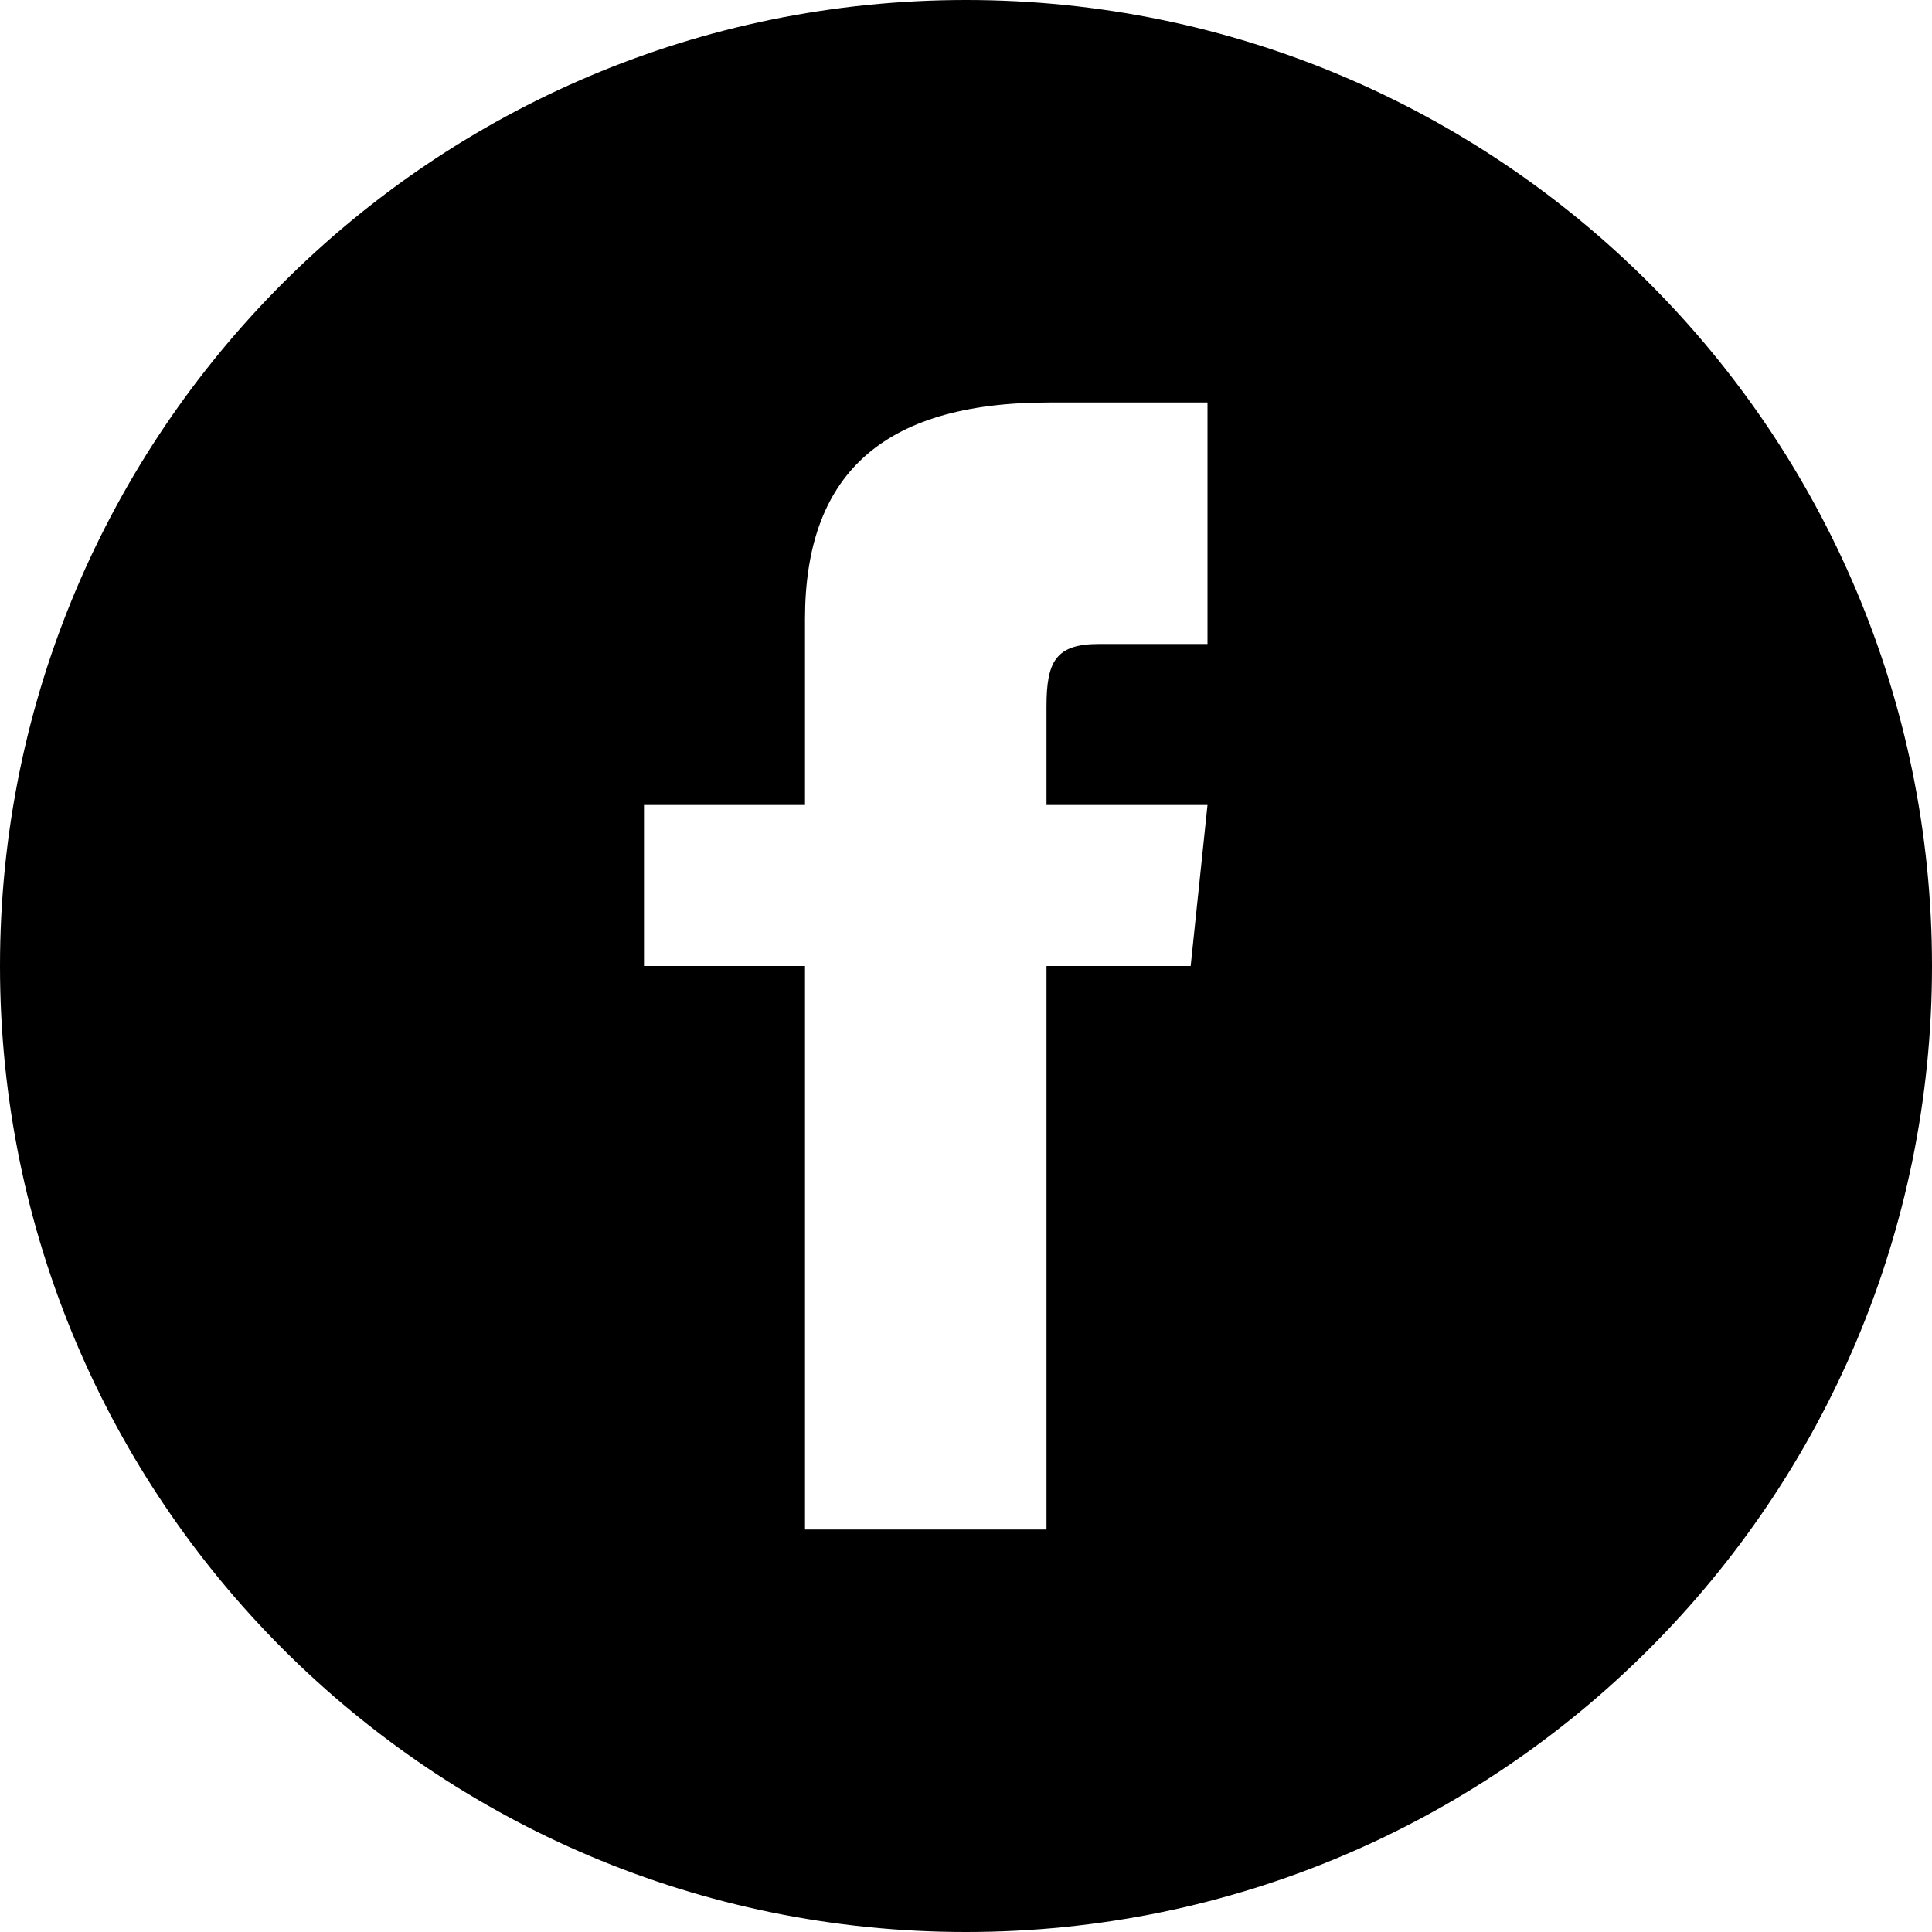
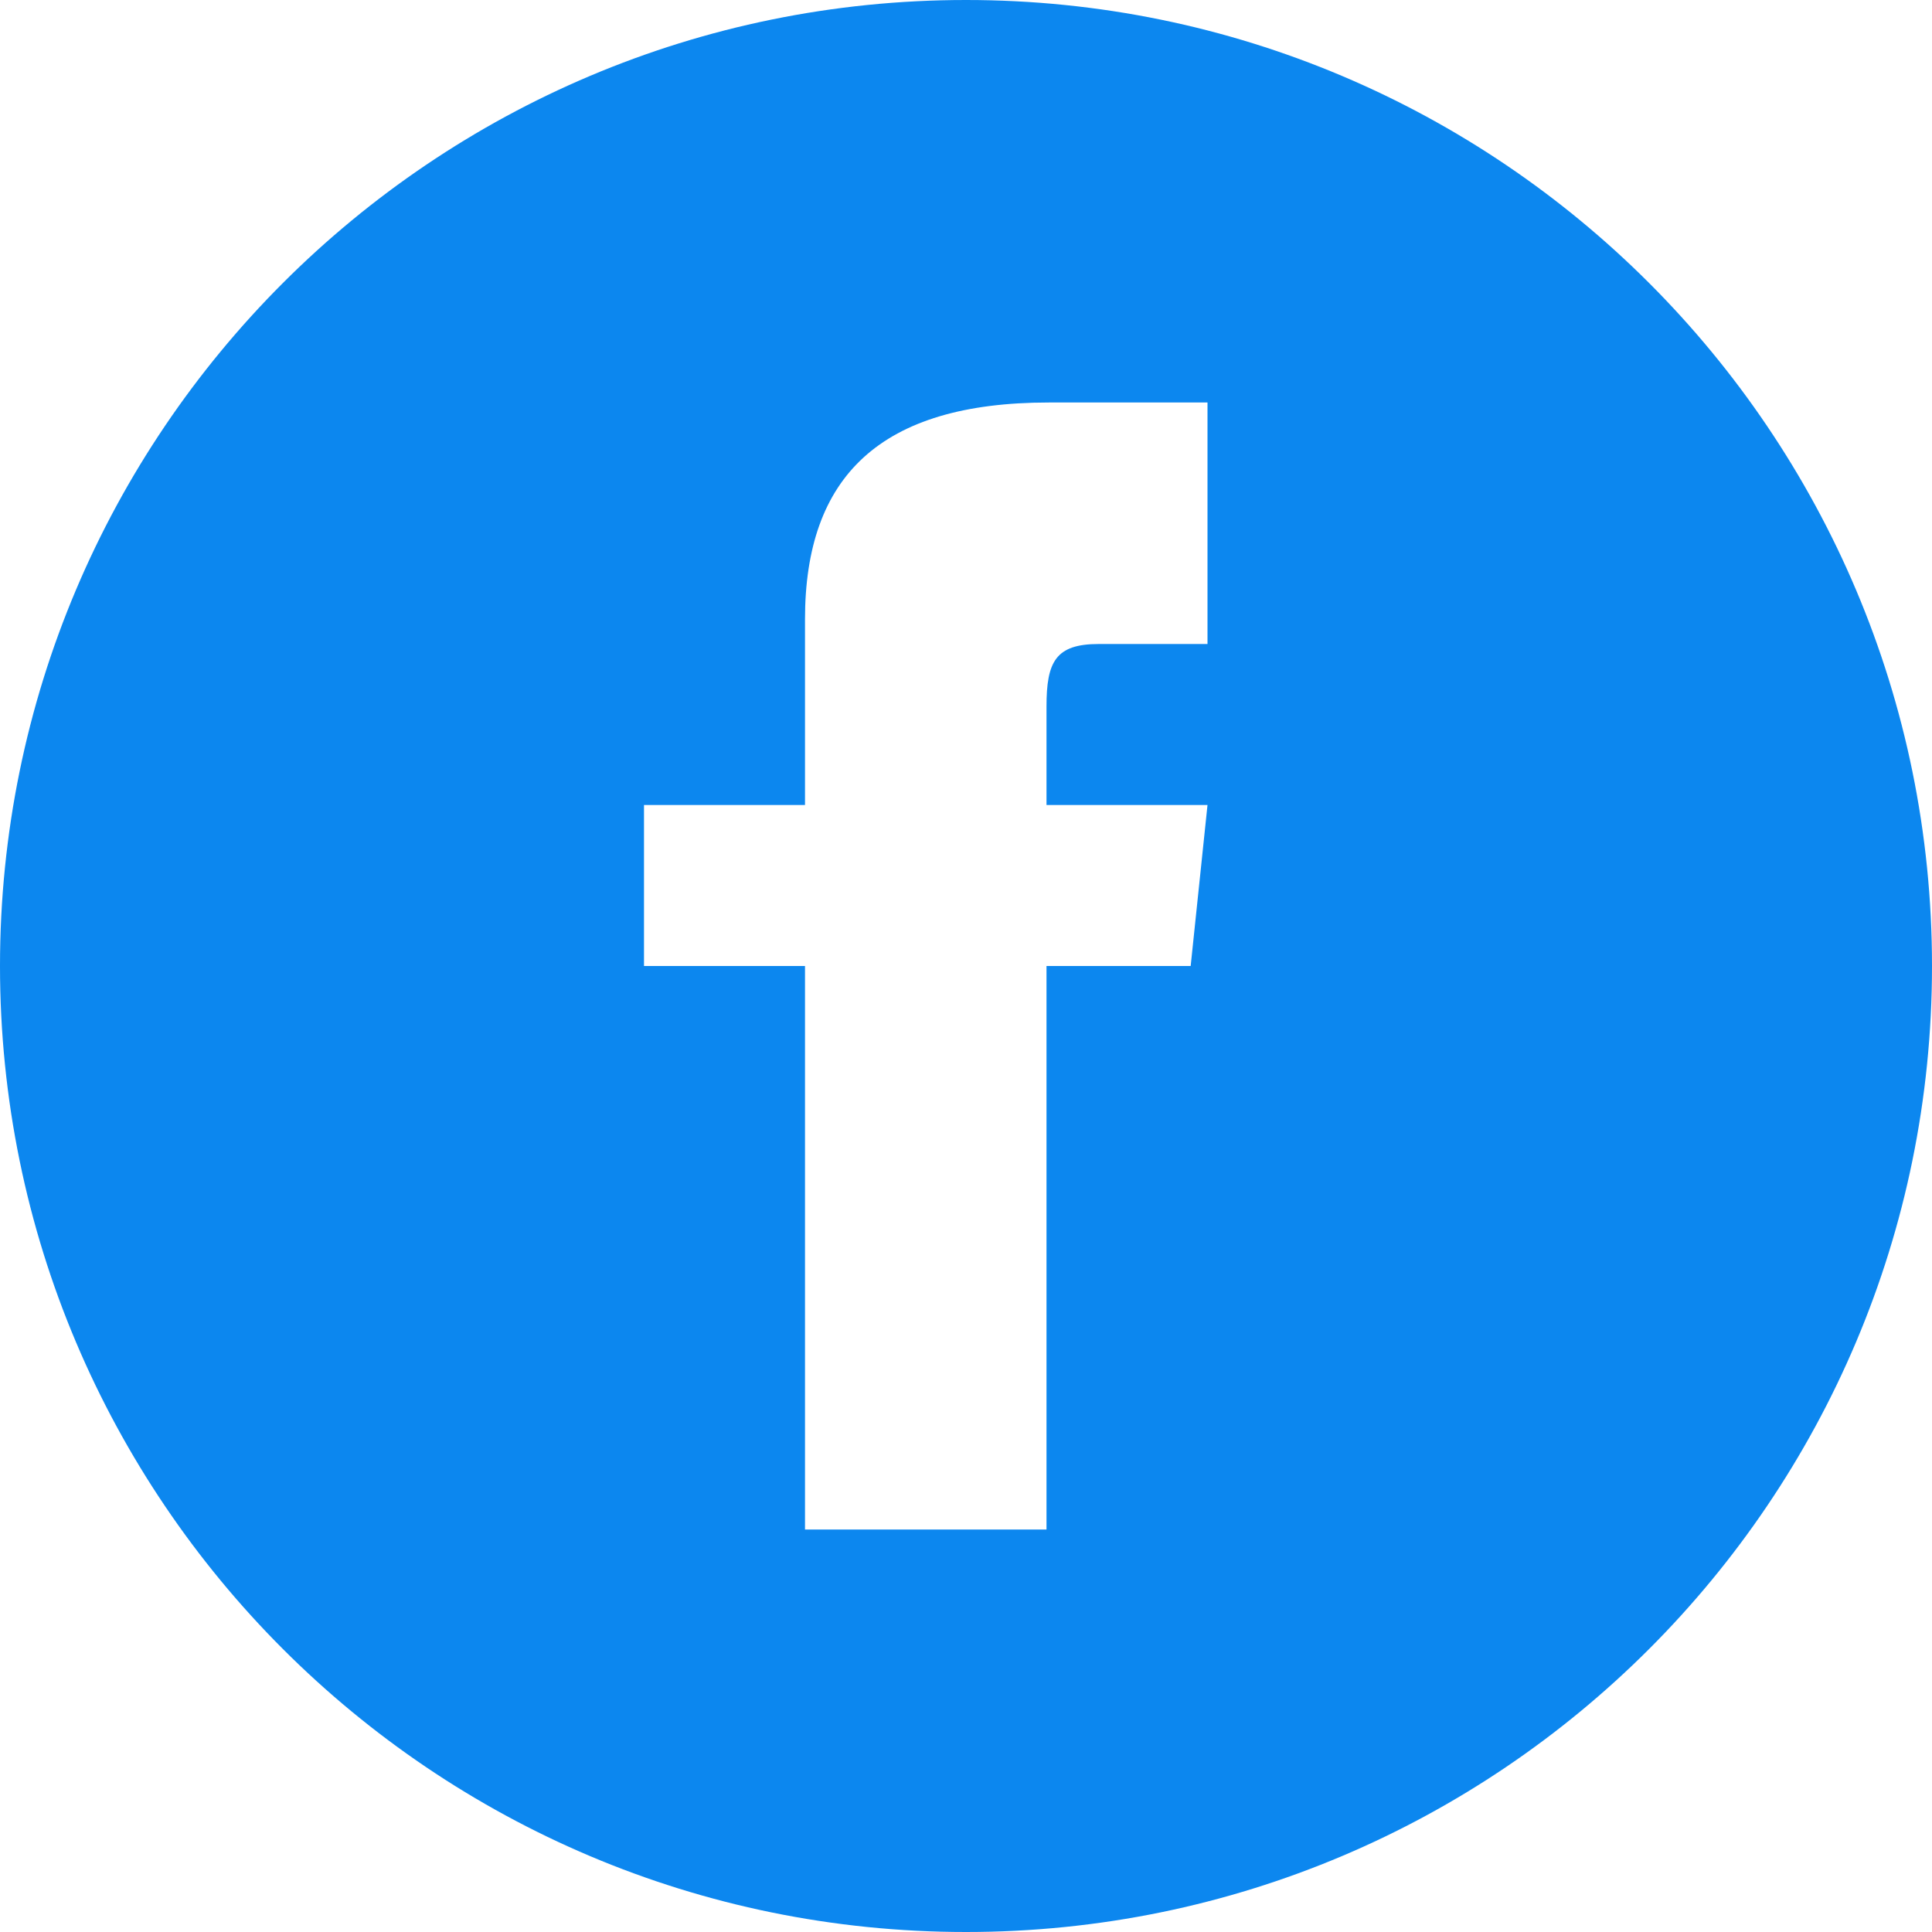
<svg xmlns="http://www.w3.org/2000/svg" width="24" height="24" viewBox="0 0 24 24">
-   <path d="M12 0c-6.627 0-12 5.373-12 12s5.373 12 12 12 12-5.373 12-12-5.373-12-12-12zm3 8h-1.35c-.538 0-.65.221-.65.778v1.222h2l-.209 2h-1.791v7h-3v-7h-2v-2h2v-2.308c0-1.769.931-2.692 3.029-2.692h1.971v3z" />
+   <path d="M12 0c-6.627 0-12 5.373-12 12s5.373 12 12 12 12-5.373 12-12-5.373-12-12-12zm3 8h-1.35c-.538 0-.65.221-.65.778v1.222h2l-.209 2h-1.791v7h-3v-7h-2v-2h2v-2.308c0-1.769.931-2.692 3.029-2.692h1.971v3z" fill="#0c87ef" />
</svg>
